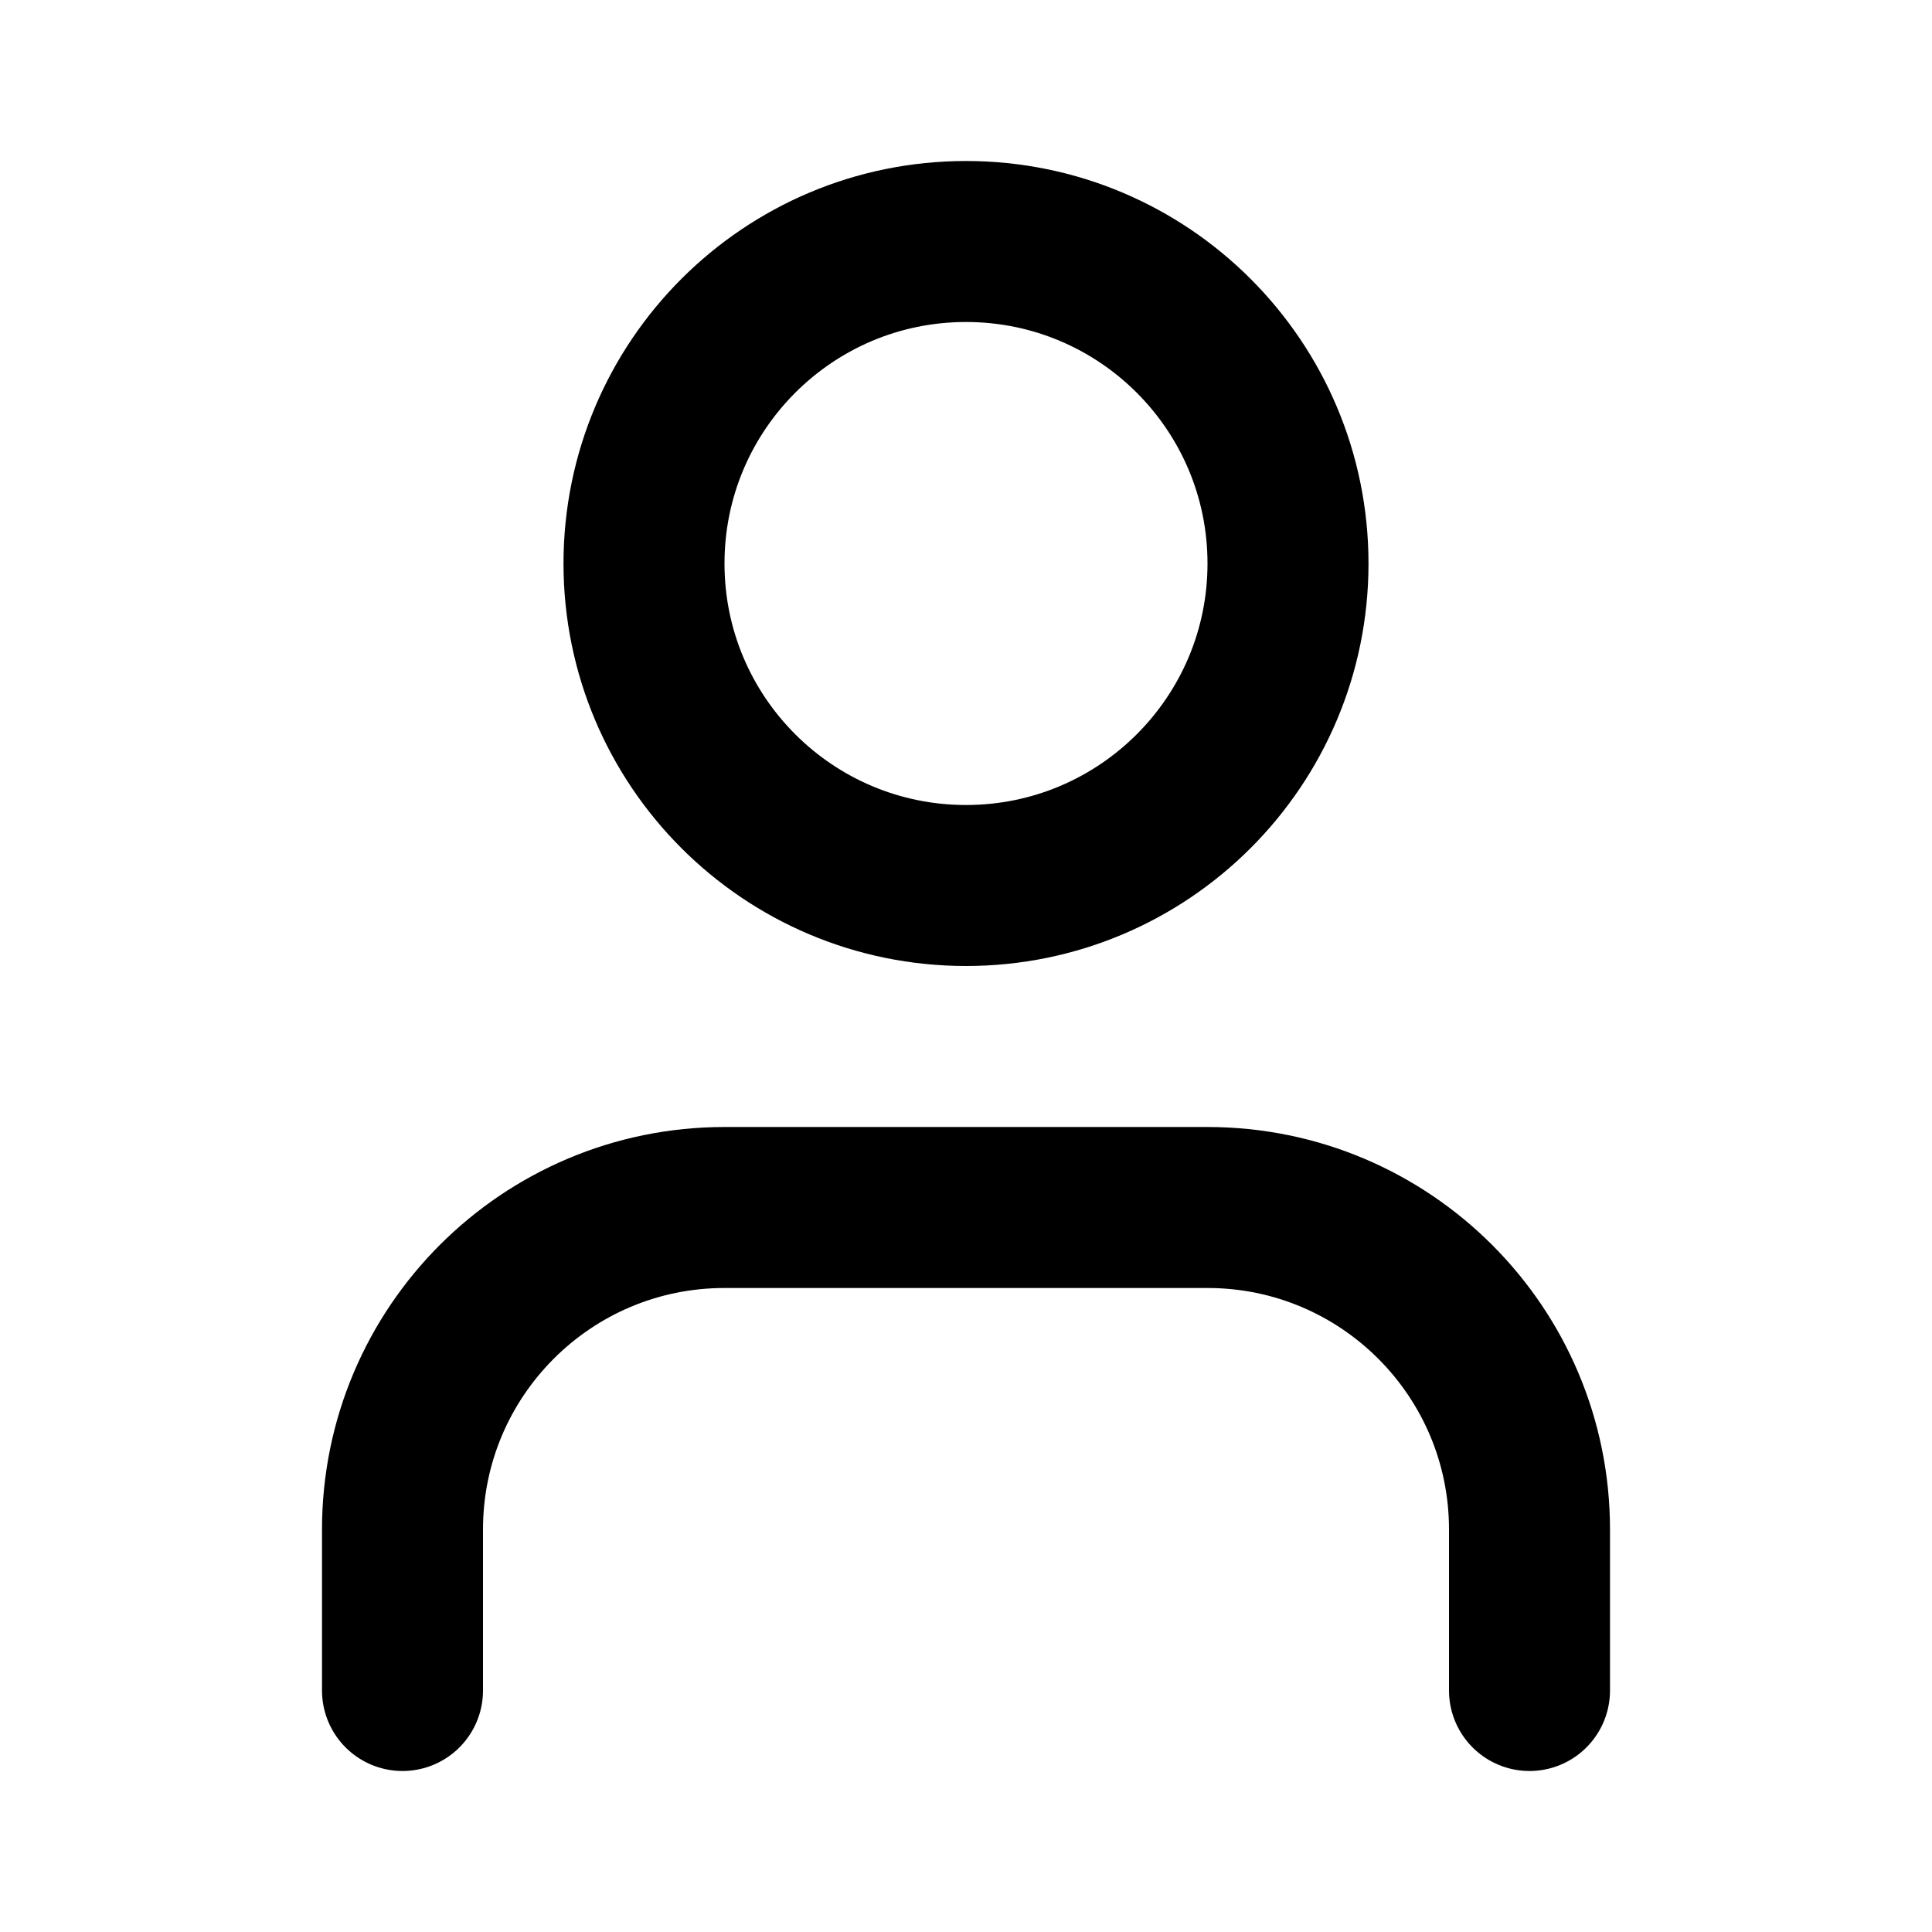
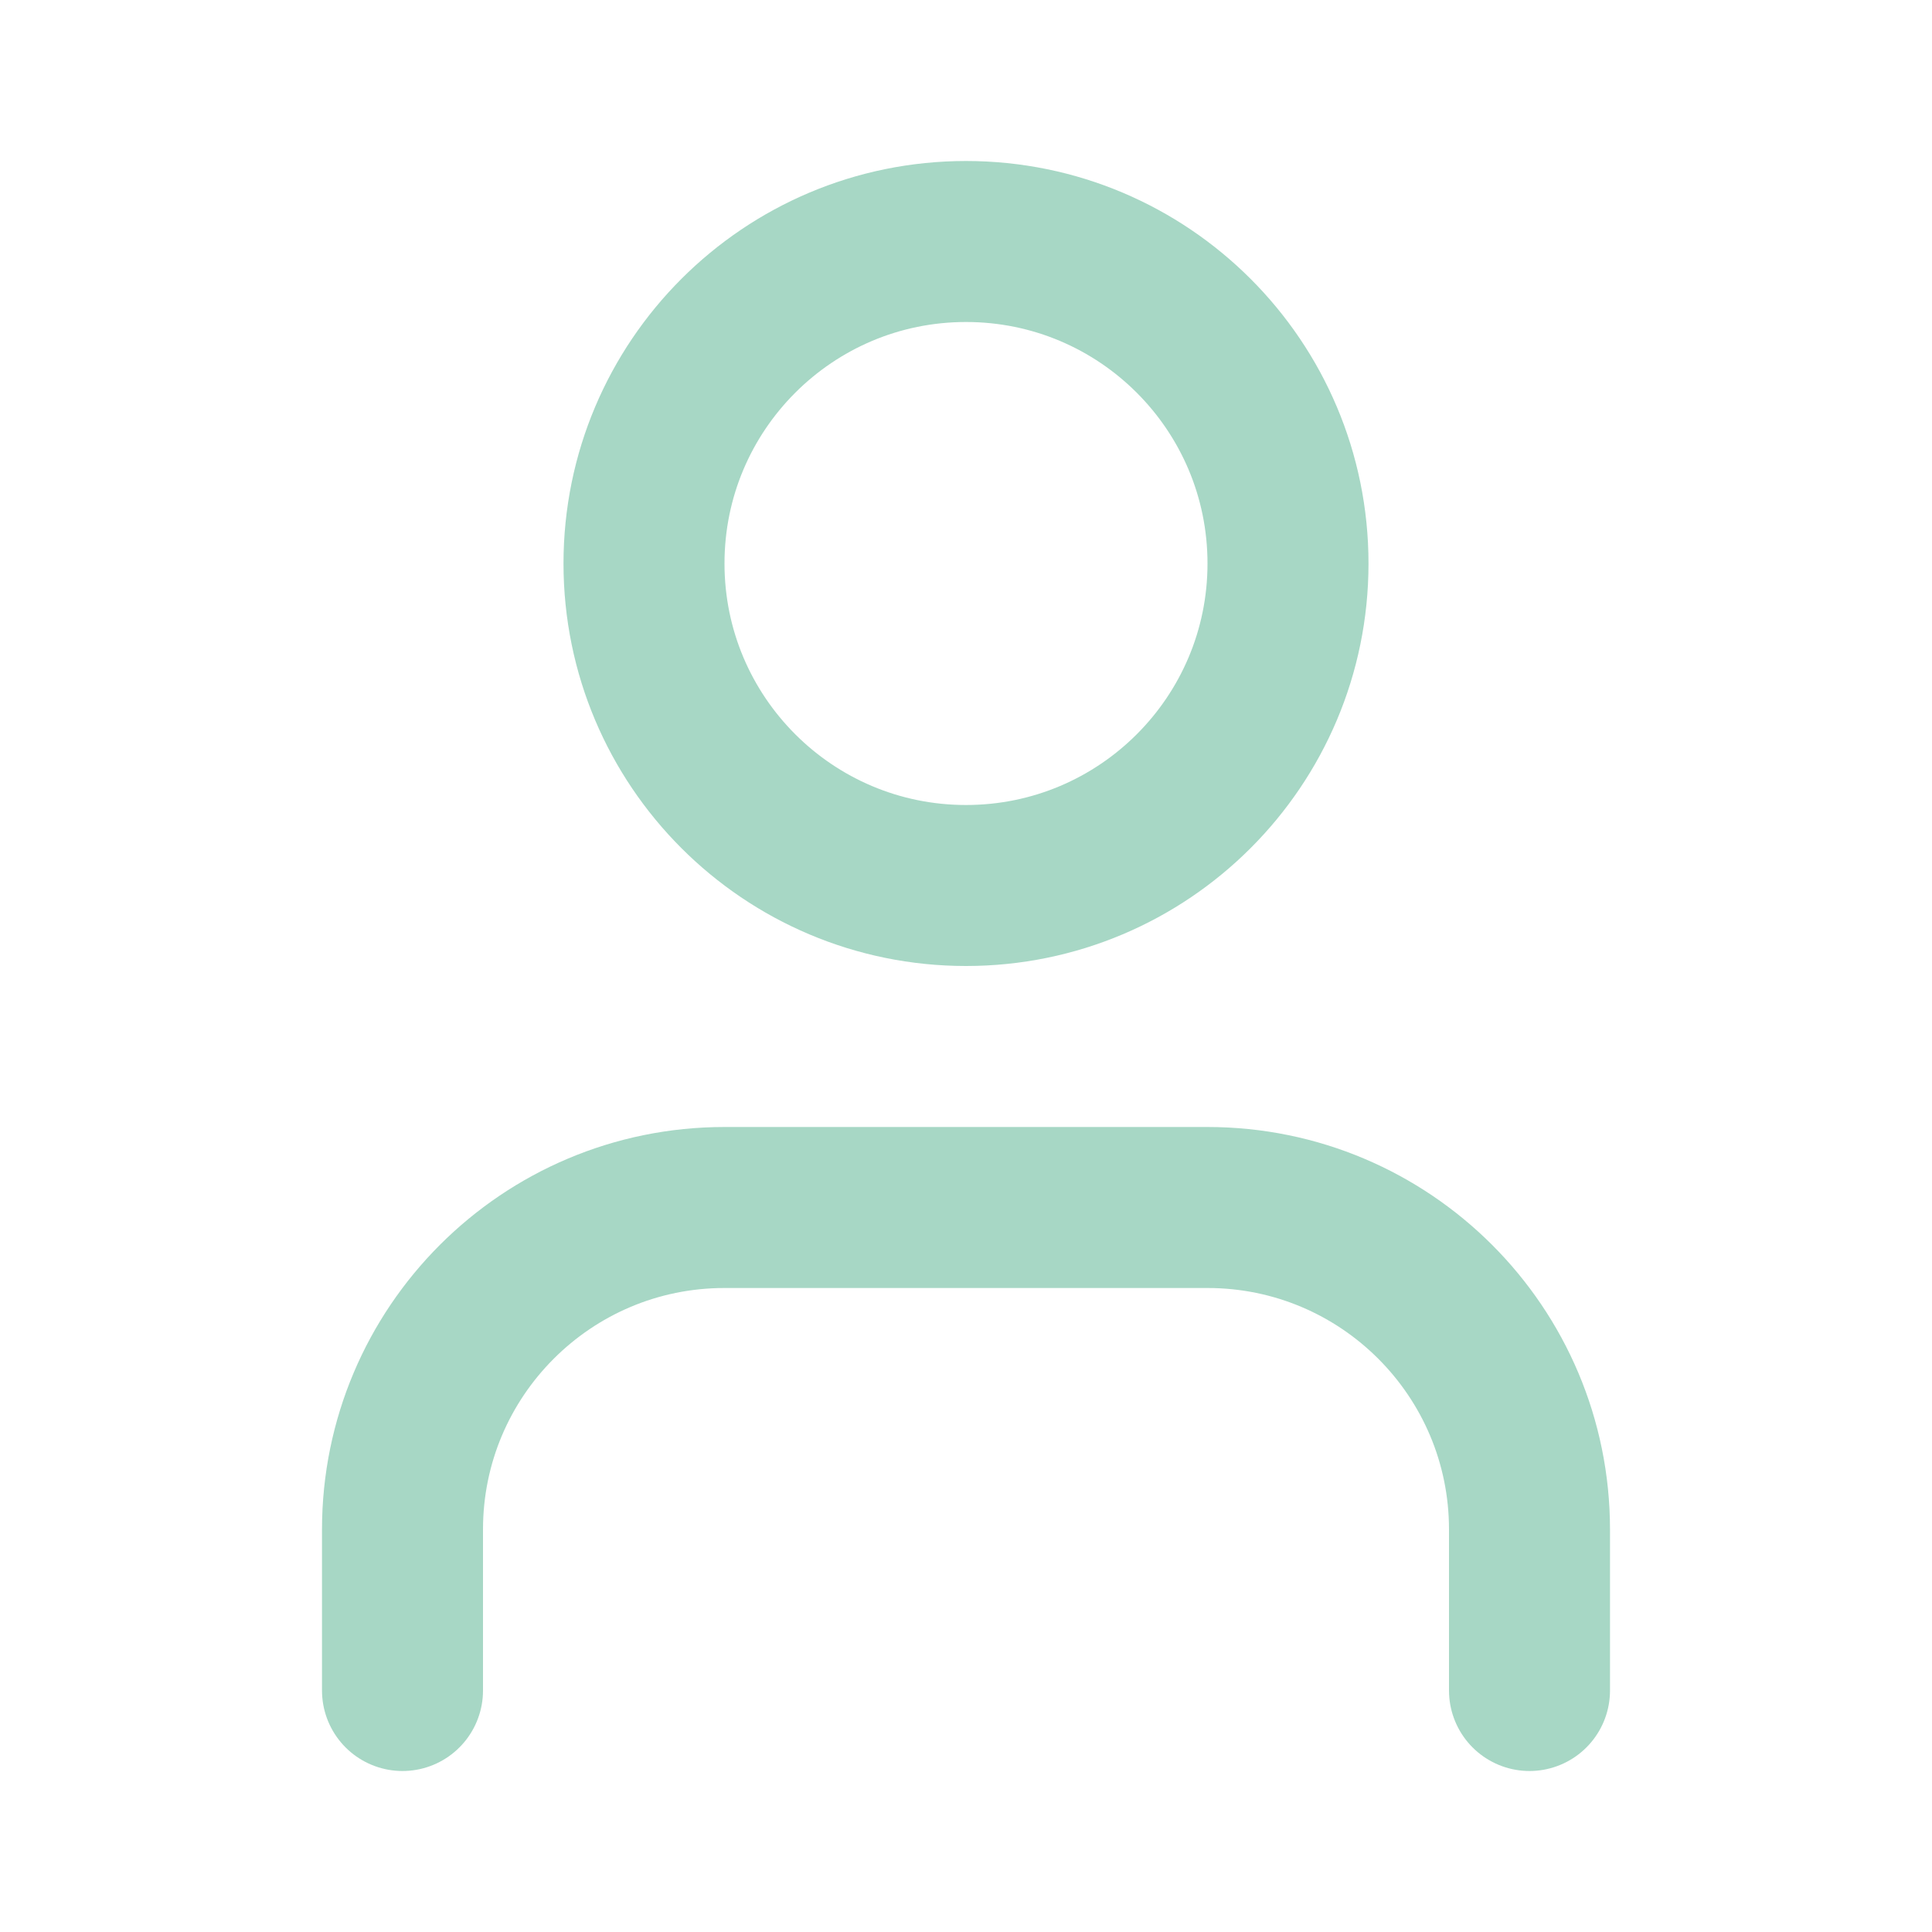
- <svg xmlns="http://www.w3.org/2000/svg" class="lucide lucide-user" width="24" height="24" viewBox="0 0 24 24" fill="none" stroke="currentColor" stroke-width="2" stroke-linecap="round" stroke-linejoin="round">
+ <svg xmlns="http://www.w3.org/2000/svg" class="lucide lucide-user" width="24" height="24" viewBox="0 0 24 24" fill="none" stroke="#A7D7C5" stroke-width="2" stroke-linecap="round" stroke-linejoin="round">
  <path d="M19 21v-2a4 4 0 0 0-4-4H9a4 4 0 0 0-4 4v2" />
  <circle cx="12" cy="7" r="4" />
</svg>
